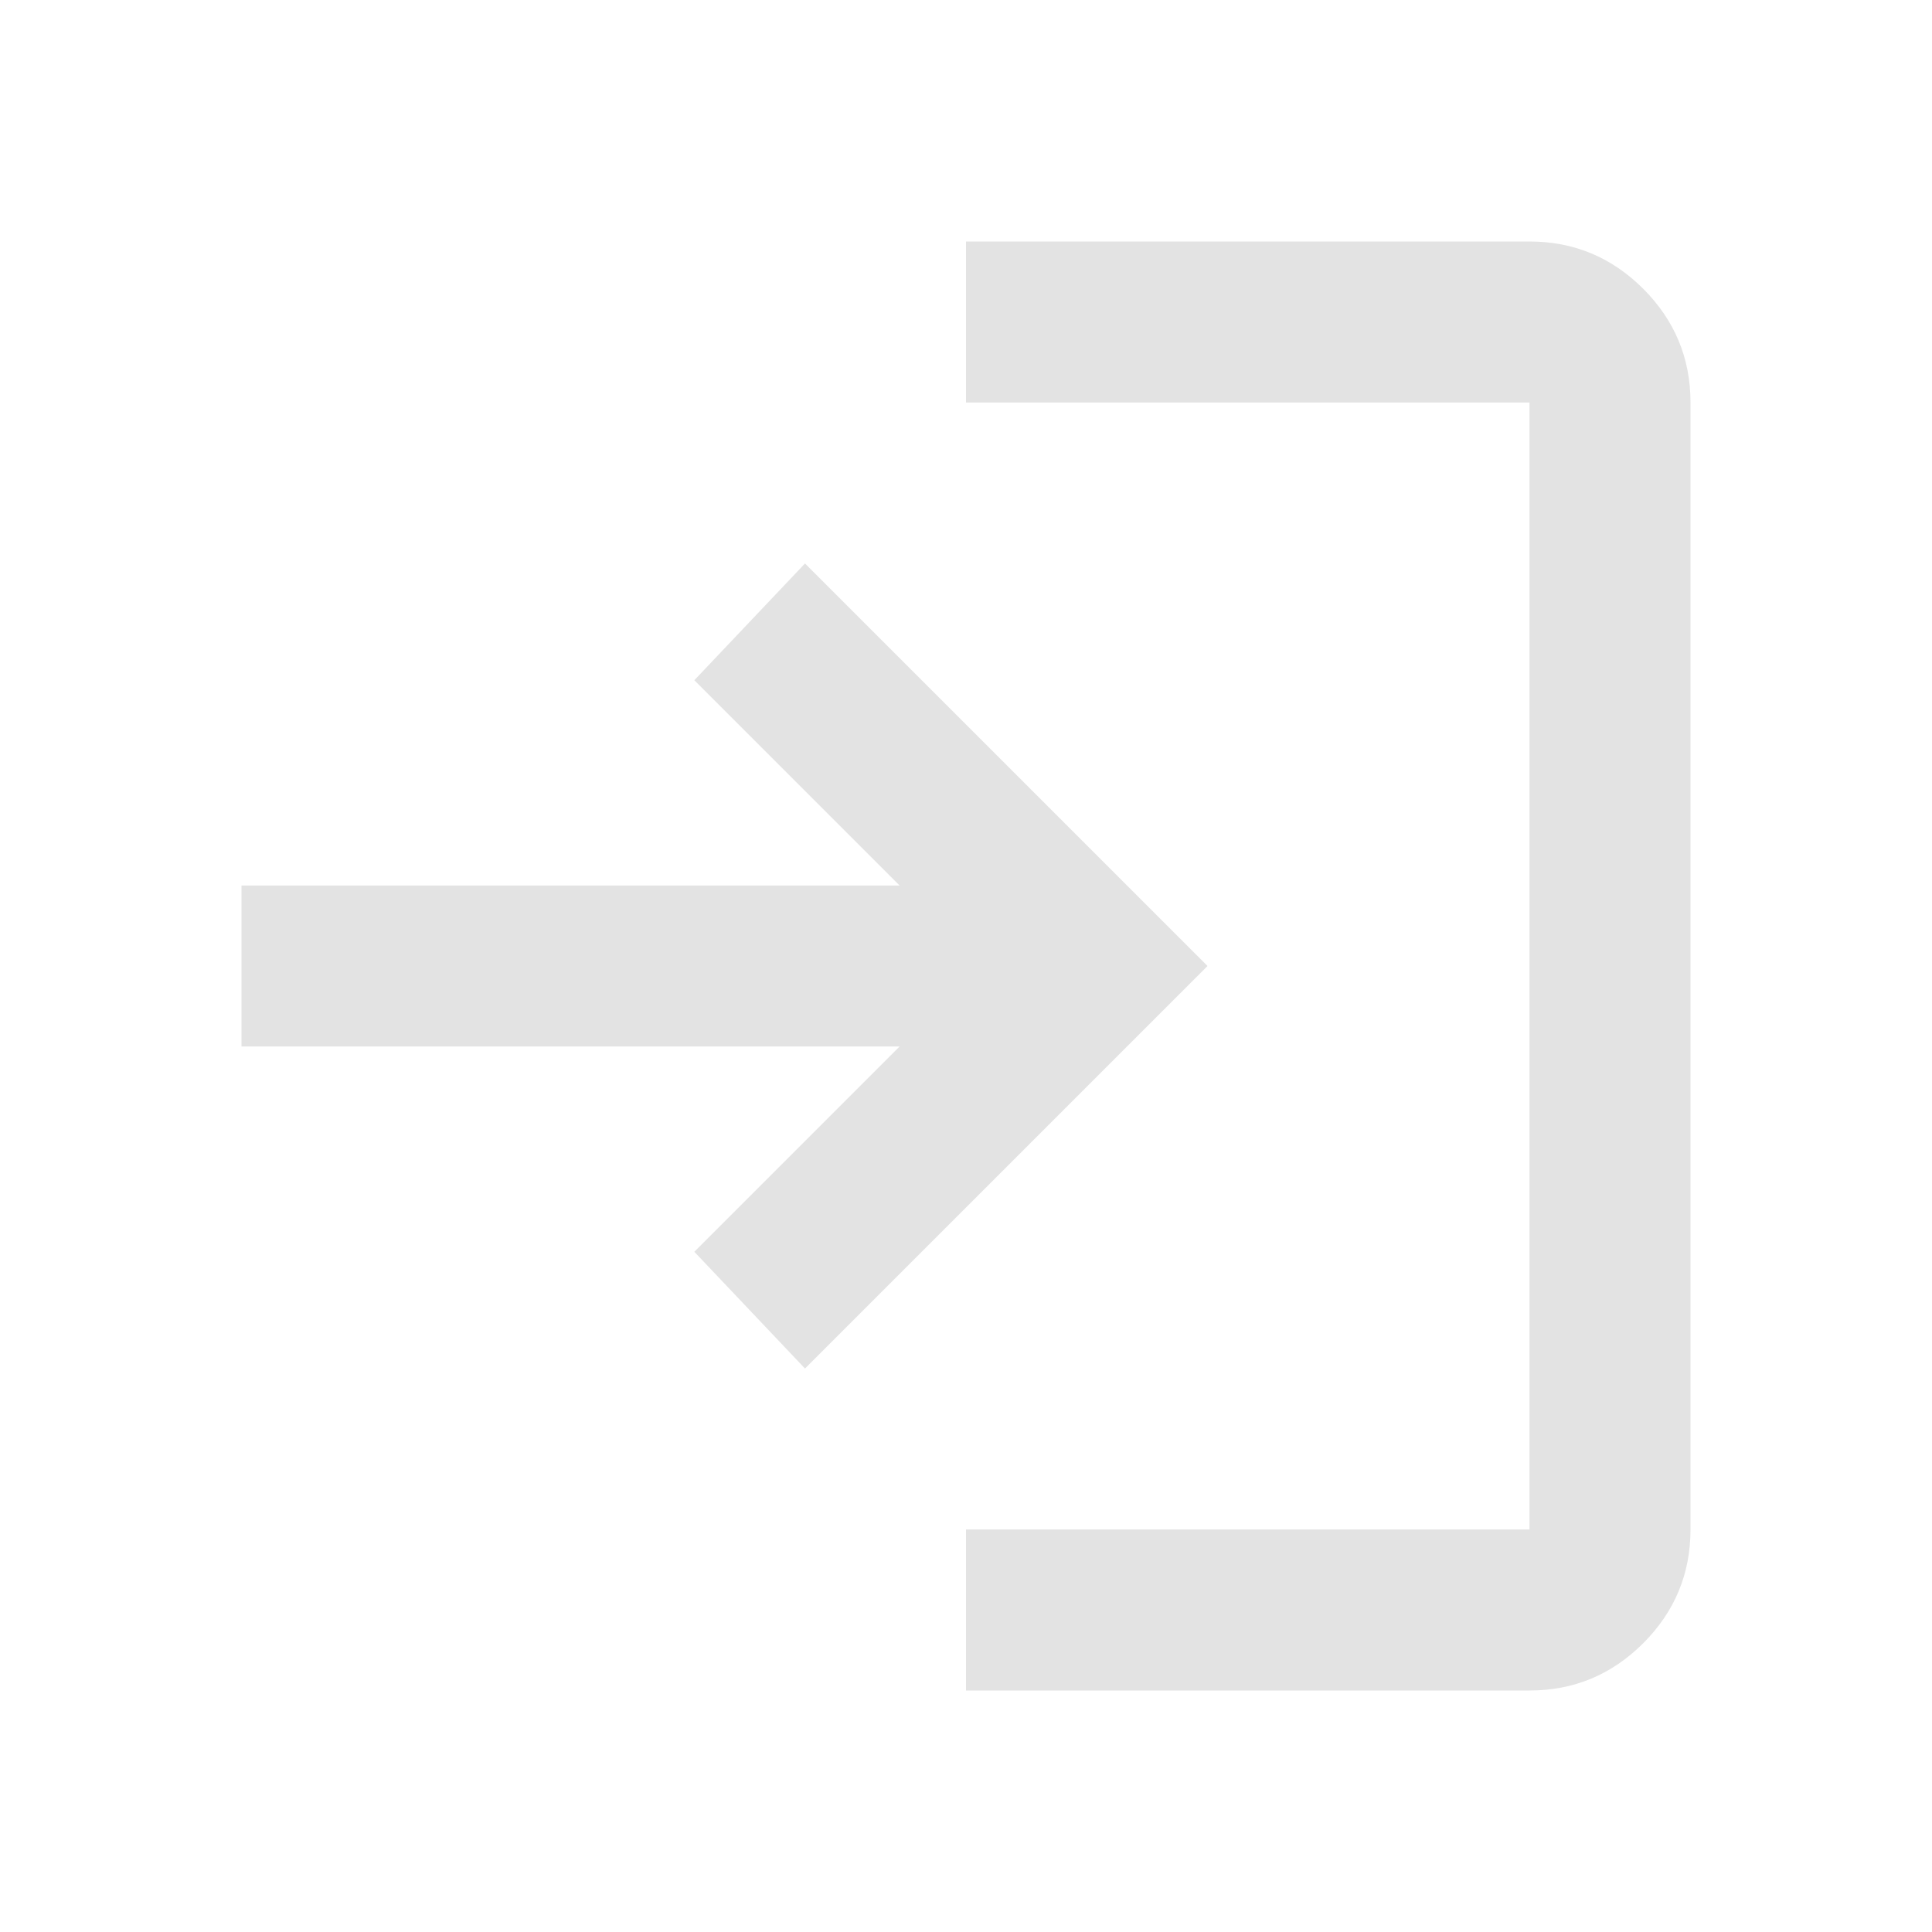
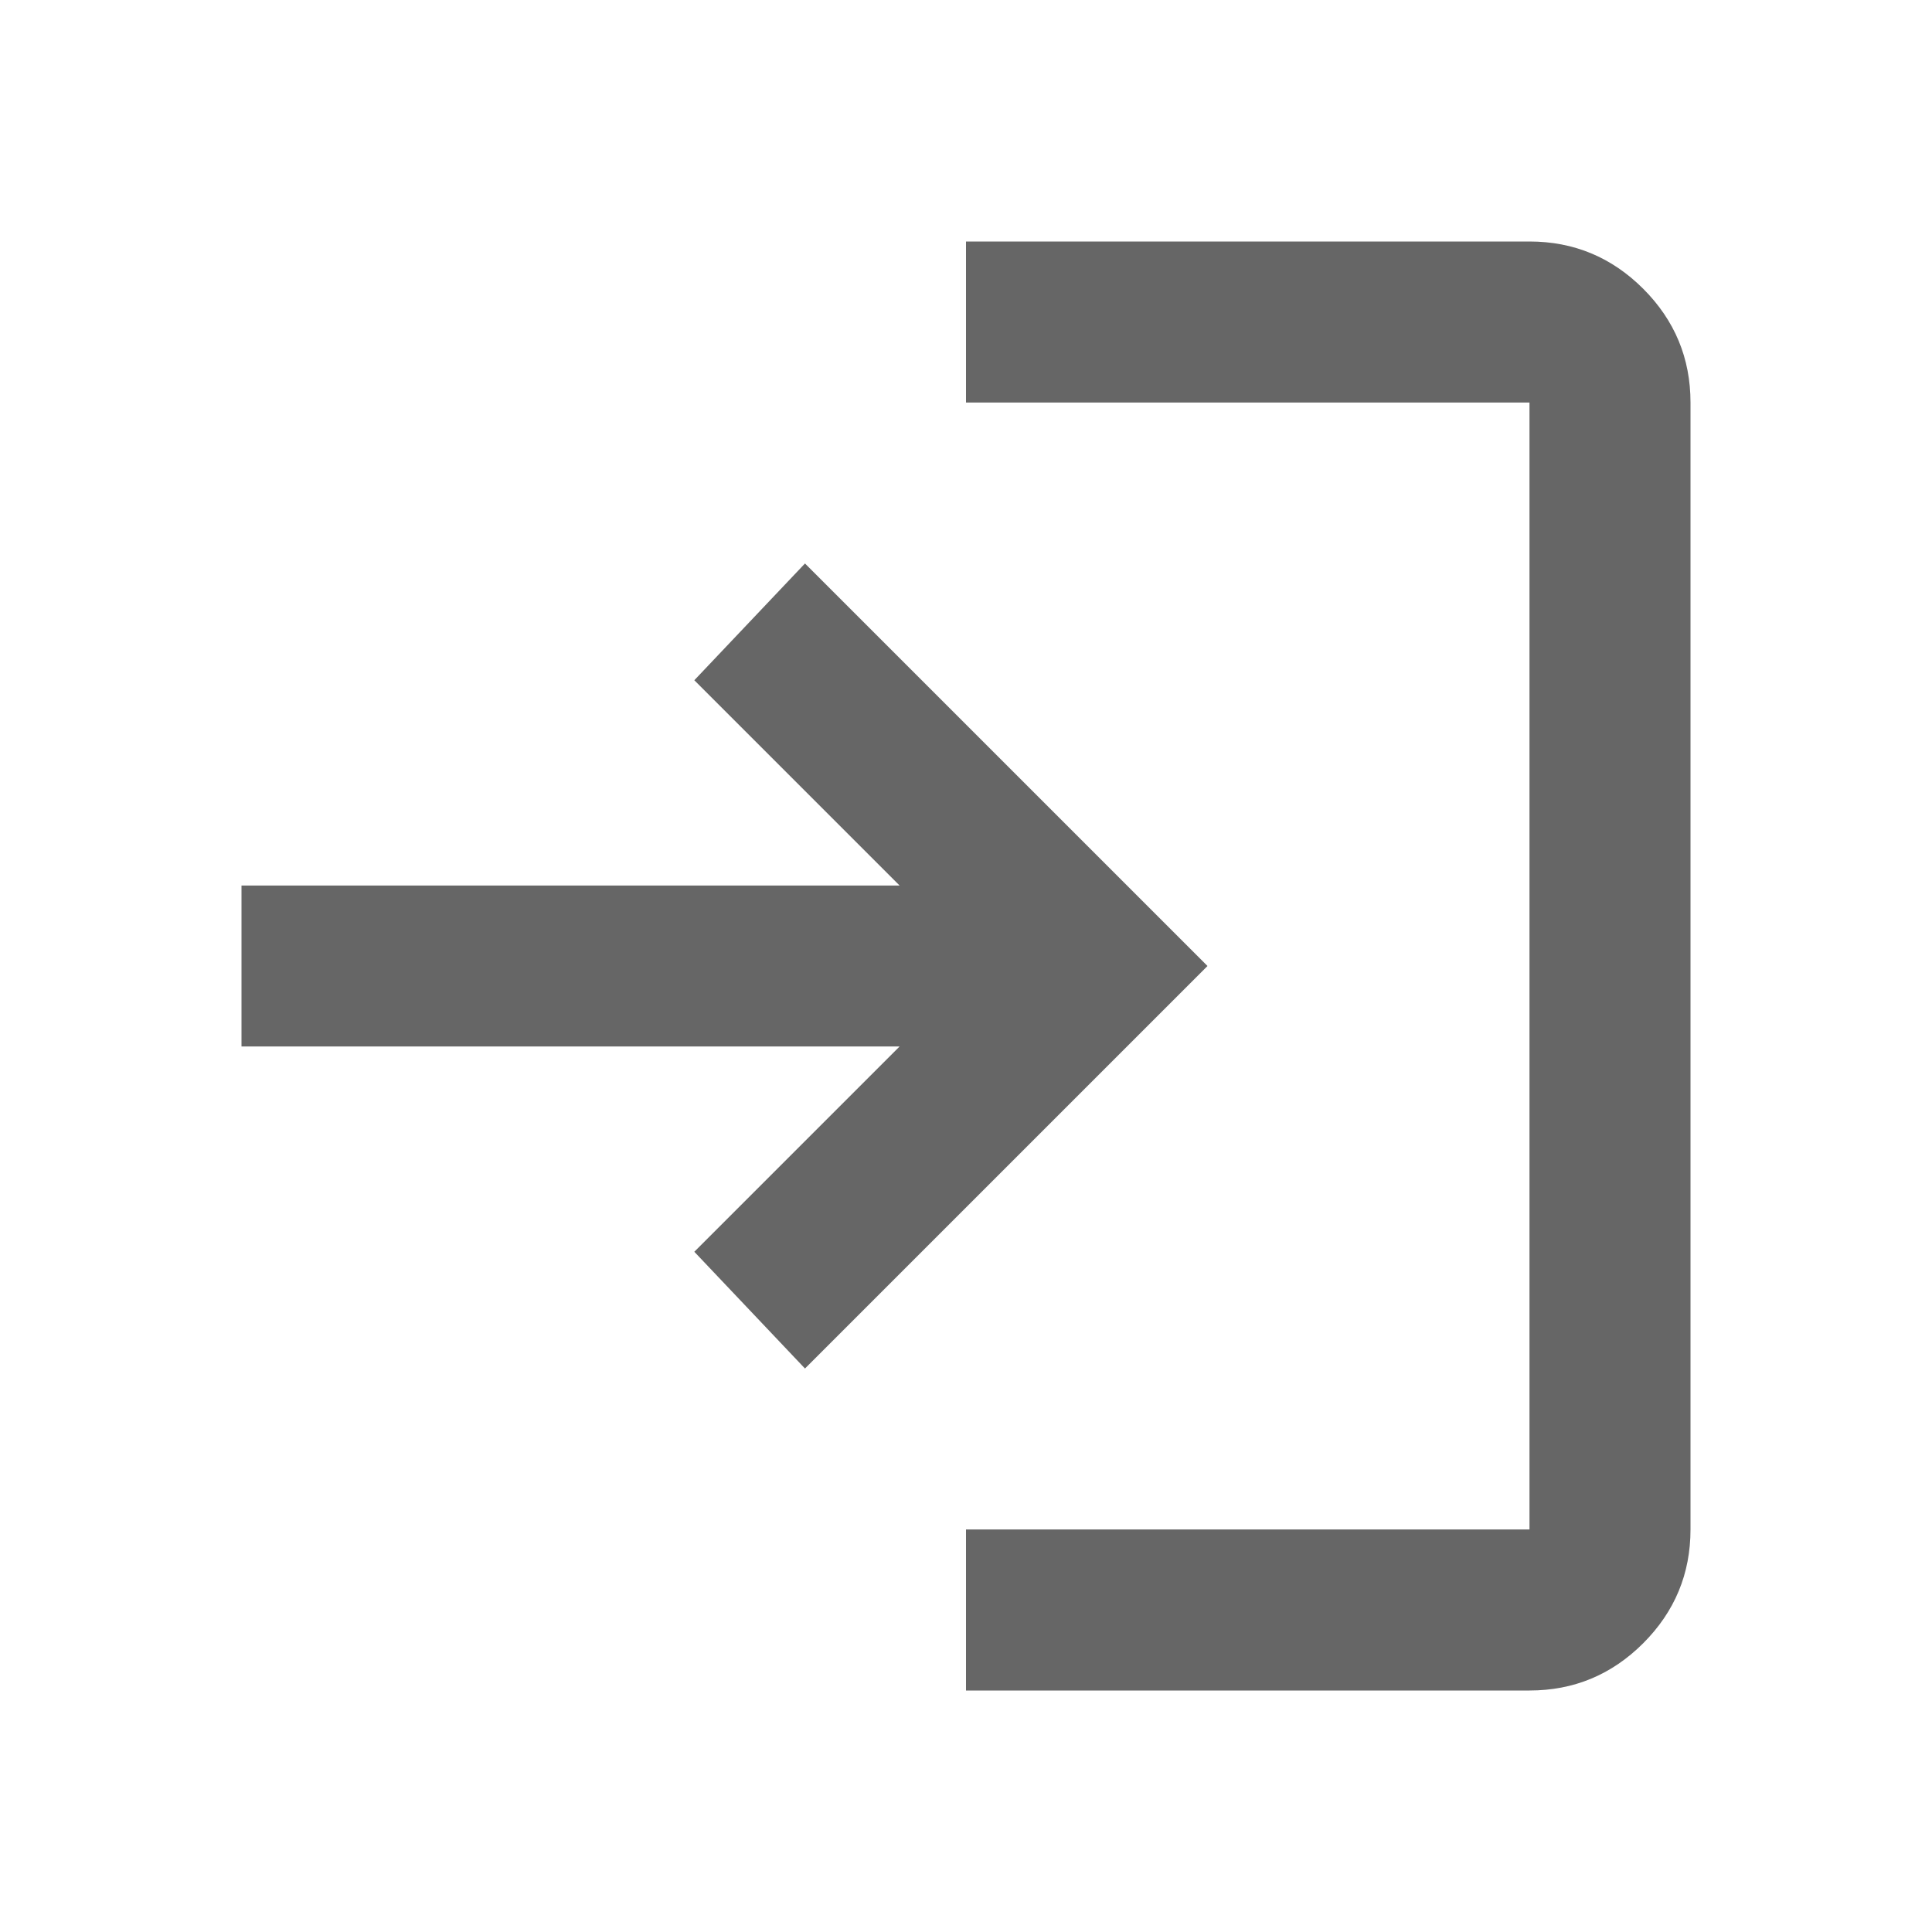
<svg xmlns="http://www.w3.org/2000/svg" width="32" height="32" viewBox="0 0 32 32" fill="none">
-   <path d="M16 28V25.333H25.333V6.667H16V4H25.333C26.067 4 26.694 4.261 27.217 4.783C27.739 5.306 28 5.933 28 6.667V25.333C28 26.067 27.739 26.694 27.217 27.217C26.694 27.739 26.067 28 25.333 28H16ZM13.333 22.667L11.5 20.733L14.9 17.333H4V14.667H14.9L11.5 11.267L13.333 9.333L20 16L13.333 22.667Z" fill="#E3E3E3" />
+   <path d="M16 28V25.333H25.333V6.667H16V4H25.333C26.067 4 26.694 4.261 27.217 4.783C27.739 5.306 28 5.933 28 6.667V25.333C28 26.067 27.739 26.694 27.217 27.217C26.694 27.739 26.067 28 25.333 28H16ZM13.333 22.667L11.5 20.733L14.9 17.333H4V14.667H14.9L11.5 11.267L13.333 9.333L20 16L13.333 22.667Z" fill="#666666" />
</svg>
